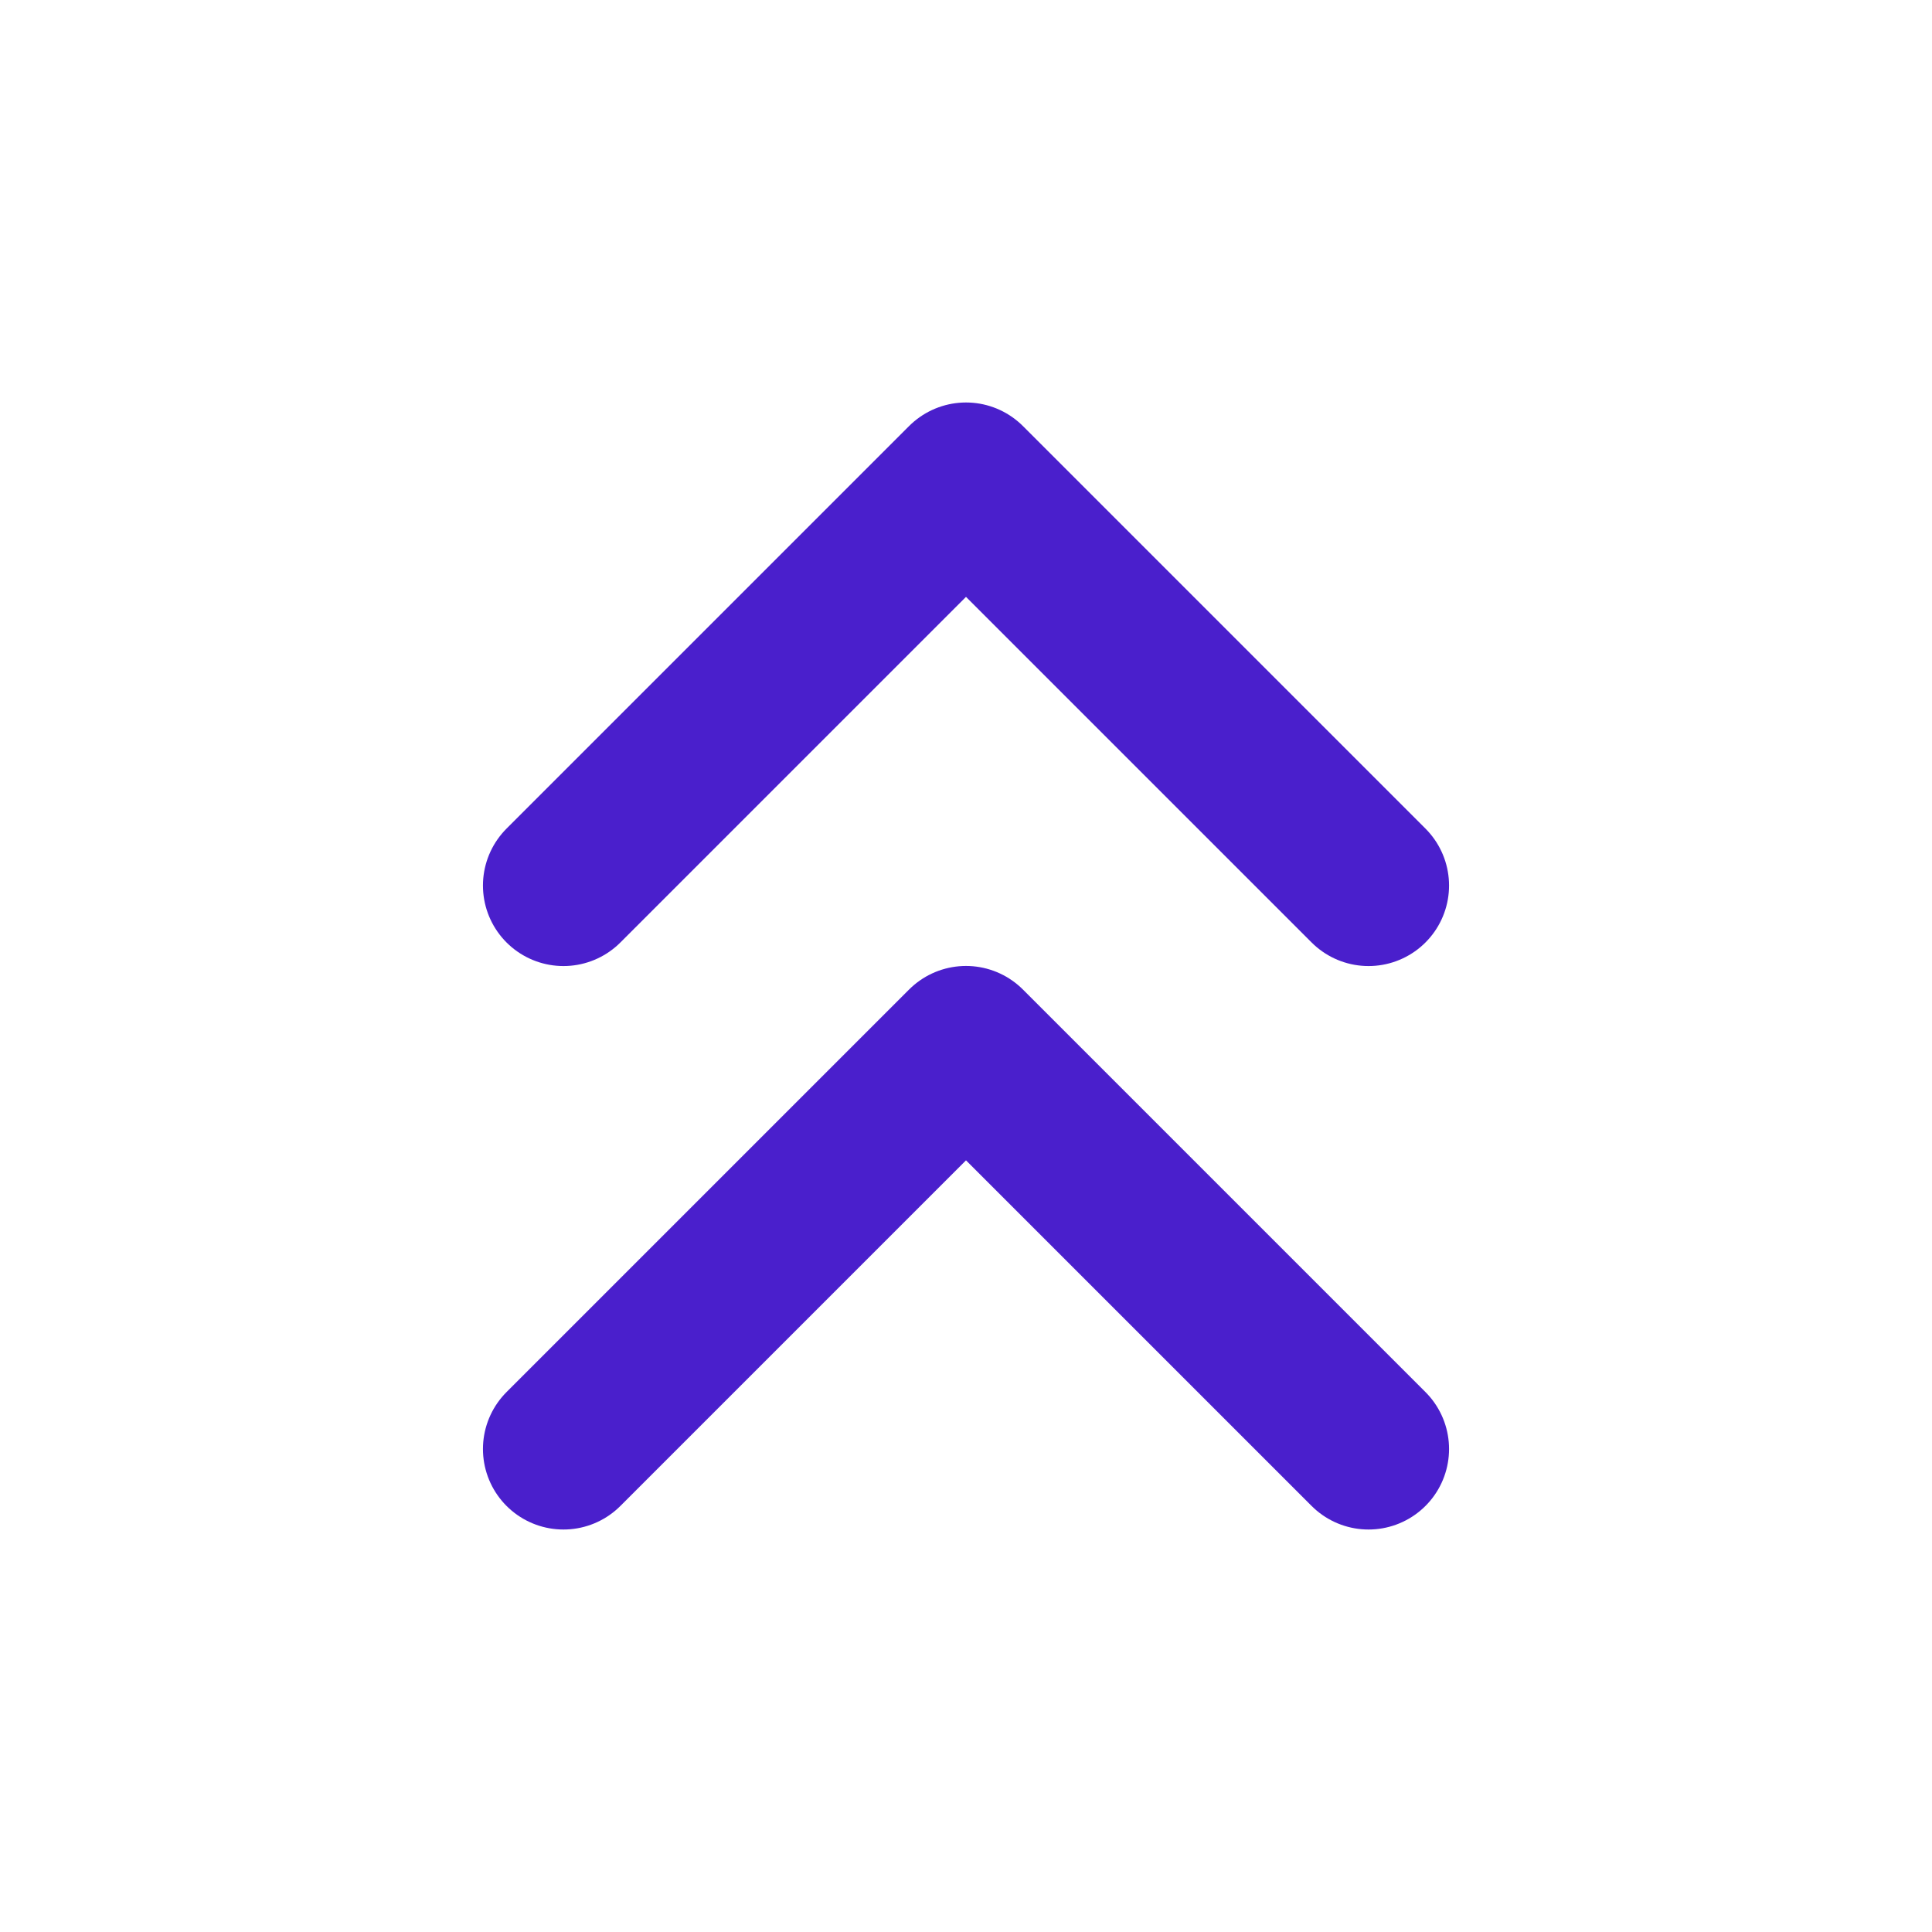
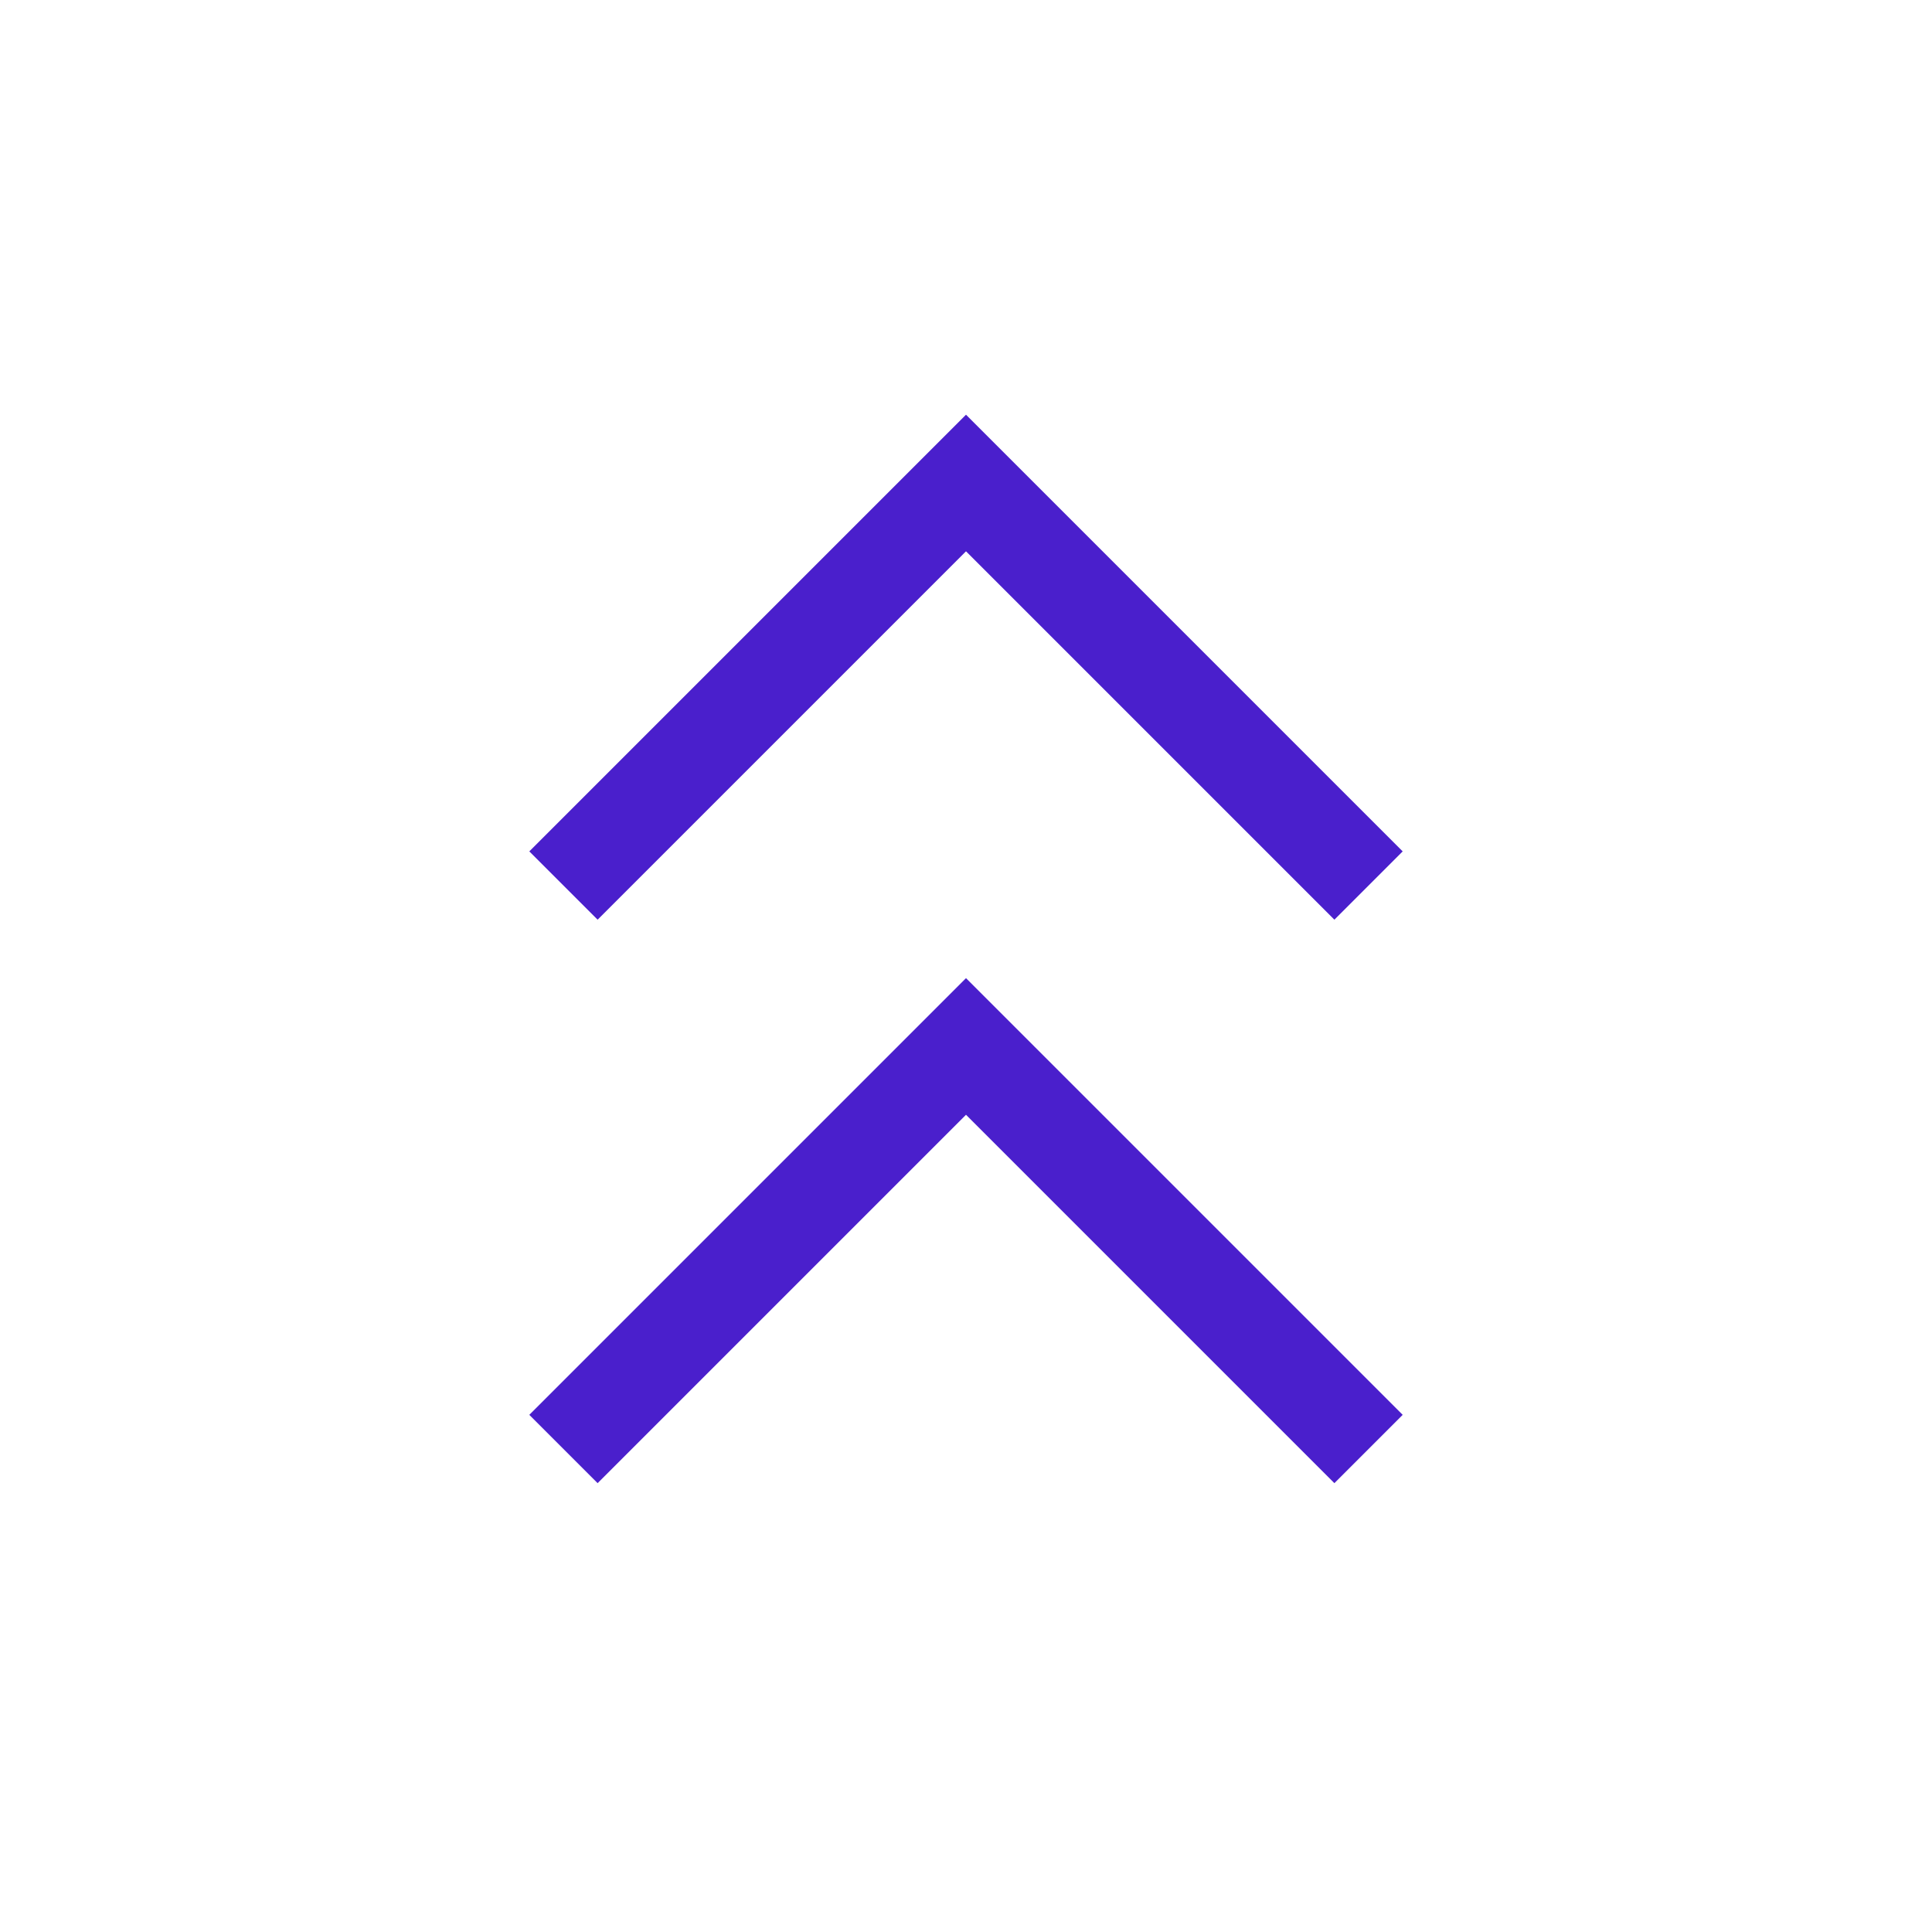
<svg xmlns="http://www.w3.org/2000/svg" width="20" height="20" viewBox="0 0 20 20" fill="none">
-   <path d="M14.167 15L10 10.833L5.833 15M14.167 9.167L10 5L5.833 9.167" stroke="#4A1FCC" stroke-width="1.667" stroke-linecap="round" stroke-linejoin="round" />
+   <path d="M14.167 15L10 10.833L5.833 15M14.167 9.167L10 5L5.833 9.167" stroke="#4A1FCC" strokeWidth="1.667" strokeLinecap="round" strokeLinejoin="round" />
</svg>
